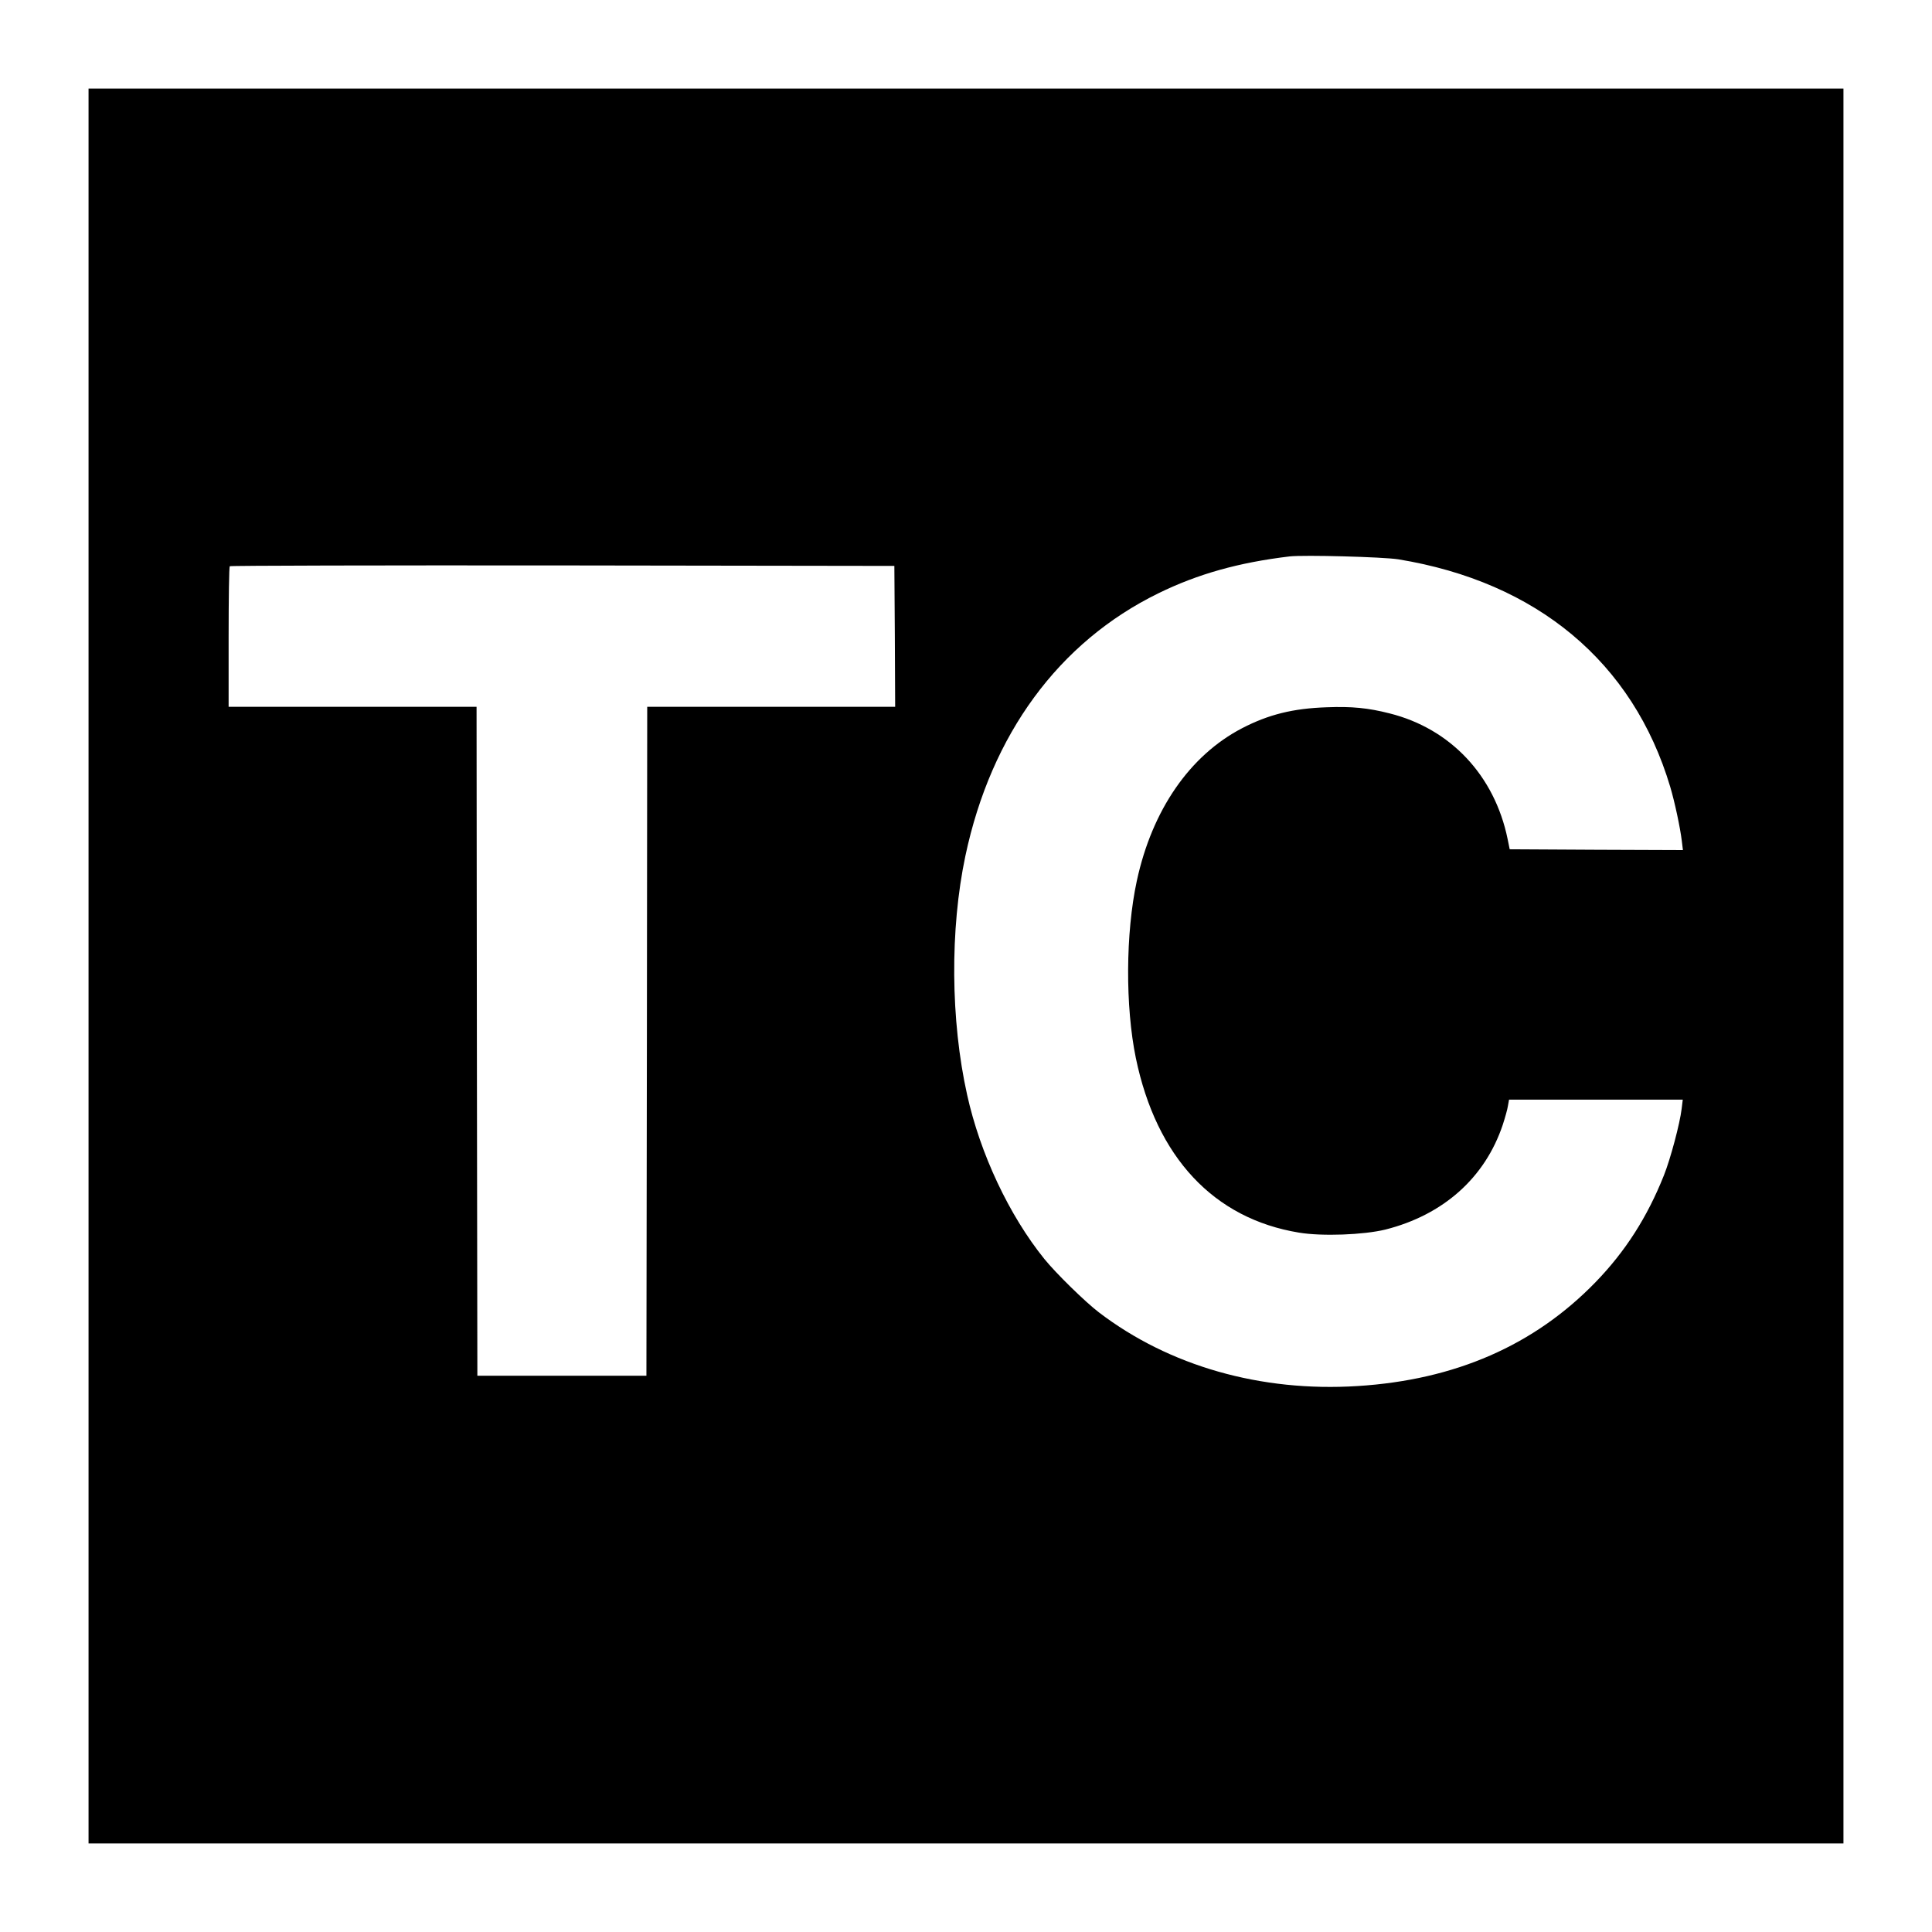
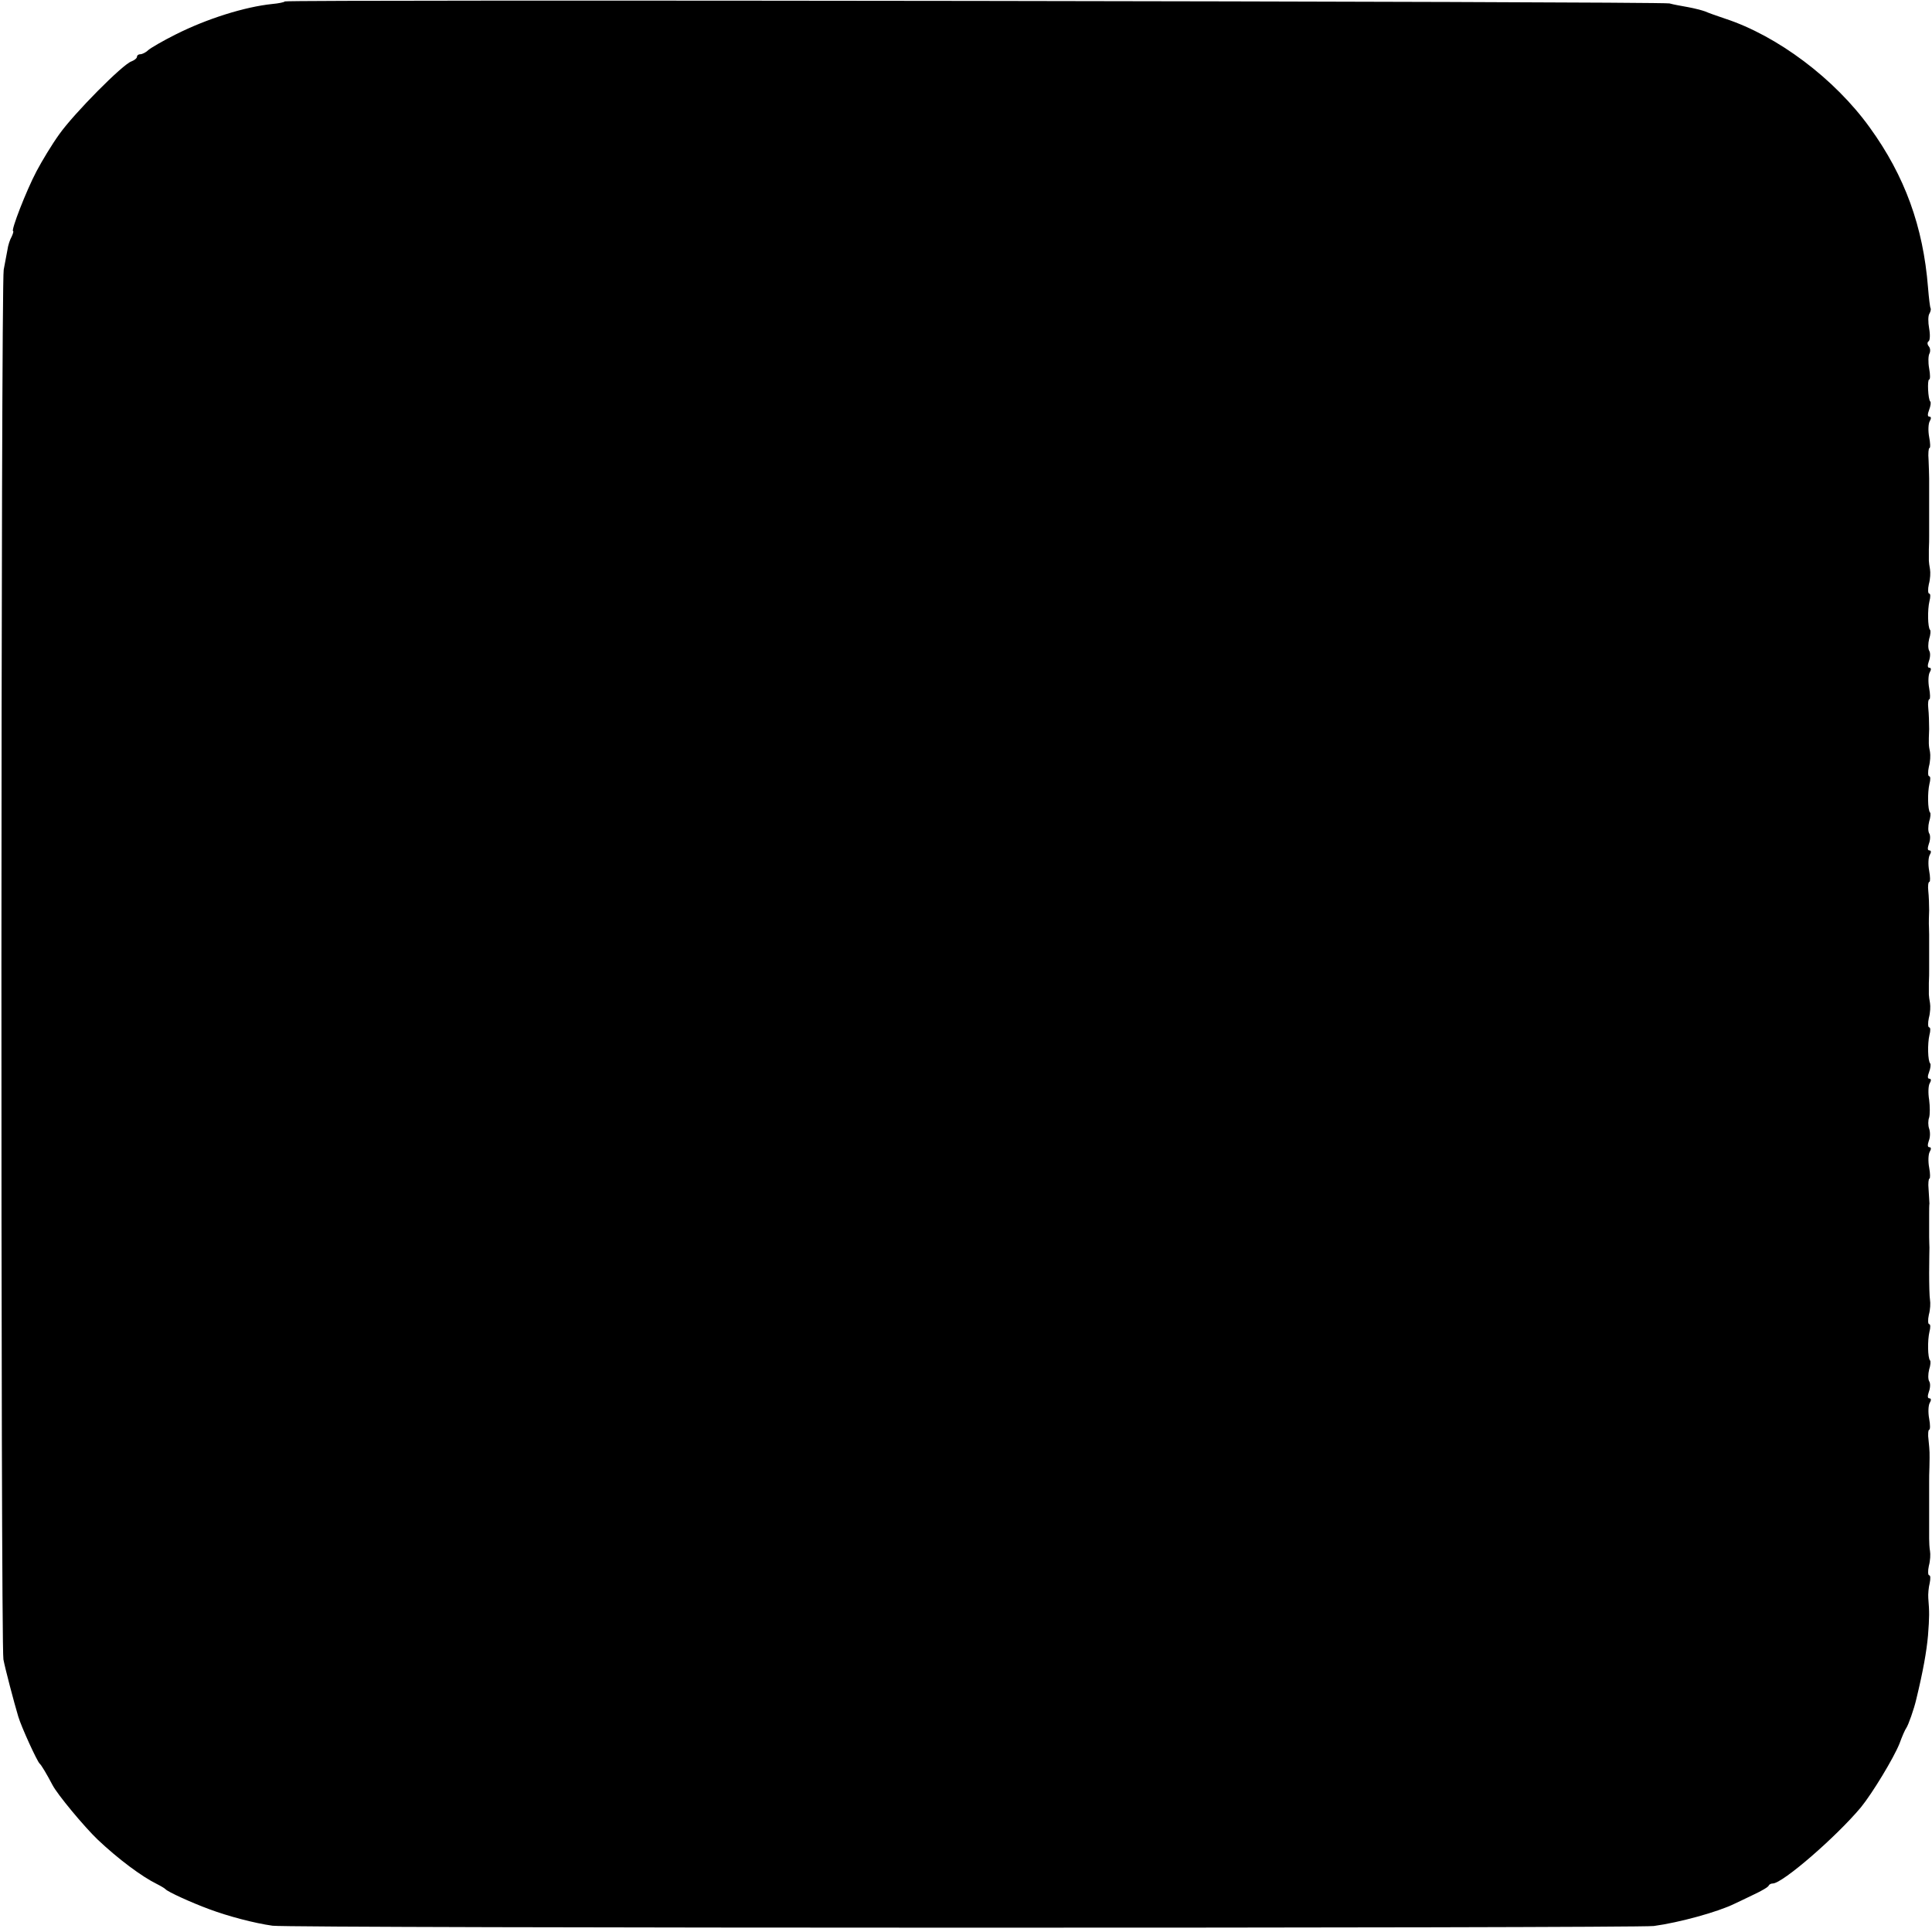
- <svg xmlns="http://www.w3.org/2000/svg" version="1.0" width="1200pt" height="1200pt" viewBox="0 0 1200 1200" preserveAspectRatio="xMidYMid meet">
-   <g transform="translate(0,1200) scale(0.1,-0.1)" fill="#000000" stroke="none">
-     <path d="M550 6000 l0 -5450 5450 0 5450 0 0 5450 0 5450 -5450 0 -5450 0 0 -5450z m8135 2526 c862 -141 1458 -639 1689 -1413 28 -94 62 -253 72 -336 l7 -57 -538 2 -538 3 -13 64 c-81 394 -354 685 -733 780 -133 34 -235 44 -390 38 -210 -7 -362 -45 -526 -130 -325 -169 -559 -508 -654 -948 -70 -324 -72 -781 -6 -1101 128 -617 484 -997 1013 -1084 144 -24 402 -14 537 19 360 91 619 322 729 651 14 43 29 96 32 117 l7 39 539 0 540 0 -7 -57 c-11 -92 -69 -310 -110 -413 -103 -259 -239 -472 -424 -663 -381 -393 -872 -608 -1479 -646 -600 -38 -1170 124 -1607 458 -84 64 -266 242 -338 331 -219 271 -399 654 -480 1020 -103 463 -107 1028 -11 1483 160 756 580 1329 1199 1632 245 120 498 191 815 229 90 10 579 -3 675 -18z m-3127 -478 l2 -438 -770 0 -770 0 -2 -2077 -3 -2078 -525 0 -525 0 -3 2078 -2 2077 -770 0 -770 0 0 433 c0 239 3 437 7 440 3 4 934 6 2067 5 l2061 -3 3 -437z" />
+ <svg xmlns="http://www.w3.org/2000/svg" version="1.0" width="677pt" height="677pt" viewBox="0 0 677 677" preserveAspectRatio="xMidYMid meet">
+   <g transform="translate(0,677) scale(0.1,-0.1)" fill="#000000" stroke="none">
+     <path d="M998 6765 c-2 -3 -22 -7 -44 -9 -97 -10 -230 -52 -339 -107 -44 -22 -87 -47 -96 -55 -8 -8 -21 -14 -27 -14 -7 0 -12 -4 -12 -9 0 -5 -9 -12 -19 -16 -30 -9 -202 -183 -253 -255 -26 -36 -61 -94 -80 -130 -36 -68 -91 -210 -82 -210 2 0 0 -8 -5 -19 -6 -10 -13 -31 -15 -47 -3 -16 -9 -47 -13 -69 -10 -51 -11 -4816 -1 -4870 6 -32 37 -150 52 -200 11 -37 66 -157 75 -165 6 -5 25 -37 45 -75 17 -33 111 -146 158 -191 73 -69 155 -130 208 -156 14 -7 27 -15 30 -18 7 -9 93 -48 153 -70 67 -25 158 -49 222 -58 62 -9 4771 -9 4840 -1 89 12 224 49 283 78 9 4 40 19 67 32 28 13 52 27 53 32 2 4 8 7 14 7 34 0 222 163 309 267 40 49 115 173 135 223 9 25 20 50 24 55 7 10 27 66 35 101 24 99 36 167 41 223 5 65 5 82 1 131 -1 14 1 37 5 53 3 15 3 27 -2 27 -4 0 -5 15 -1 33 5 18 6 41 4 52 -2 11 -3 30 -3 43 0 12 0 29 0 37 0 8 0 26 0 40 0 14 0 32 0 40 0 8 0 26 0 40 0 14 0 33 0 43 0 9 0 33 1 52 1 52 1 52 -3 93 -3 20 -1 37 2 37 4 0 4 18 0 39 -4 21 -3 46 2 55 6 10 5 16 -1 16 -7 0 -7 8 -2 23 5 13 6 30 1 37 -4 7 -4 25 0 41 5 15 6 30 3 32 -8 9 -9 70 -2 100 4 15 4 27 -1 27 -4 0 -5 15 -1 33 5 18 6 41 4 52 -2 11 -3 54 -3 95 0 41 1 81 1 88 0 6 -1 23 -1 37 0 14 0 32 0 40 0 8 0 26 0 40 0 14 0 31 1 38 0 6 -2 29 -3 50 -2 20 0 37 3 37 3 0 3 18 -1 39 -4 21 -3 46 2 55 6 10 5 16 -1 16 -7 0 -7 8 -2 23 5 12 5 31 1 42 -4 11 -4 29 0 39 3 11 3 38 0 62 -4 23 -3 50 2 58 6 10 5 16 -1 16 -7 0 -7 8 -1 24 5 13 6 26 4 29 -9 9 -10 70 -3 100 4 15 4 27 -1 27 -4 0 -5 15 -1 33 5 18 6 41 4 52 -2 11 -4 25 -4 30 0 6 0 24 0 40 1 17 1 38 1 48 0 9 0 28 0 42 0 14 0 32 0 40 0 8 0 26 0 40 0 14 -1 31 -1 38 0 6 0 28 1 47 0 19 -1 50 -3 68 -2 17 0 32 4 32 3 0 3 18 -1 39 -4 21 -3 46 2 55 6 10 5 16 -1 16 -7 0 -7 8 -2 23 5 13 6 30 1 37 -4 7 -4 25 0 41 5 15 6 30 3 32 -8 9 -9 70 -2 100 4 15 4 27 -1 27 -4 0 -5 15 -1 33 5 18 6 41 4 52 -5 24 -5 28 -3 80 0 22 -1 55 -3 73 -2 17 0 32 4 32 3 0 3 18 -1 39 -4 21 -3 46 2 55 6 10 5 16 -1 16 -7 0 -7 8 -2 23 5 13 6 30 1 37 -4 7 -4 25 0 41 5 15 6 30 3 32 -8 9 -9 70 -2 100 4 15 4 27 -1 27 -4 0 -5 15 -1 33 5 18 6 41 4 52 -2 11 -4 25 -4 30 0 6 0 24 0 40 1 17 1 38 1 48 0 9 0 28 0 42 0 14 0 32 0 40 0 8 0 26 0 40 0 14 0 32 0 40 0 8 0 25 0 38 0 12 -1 41 -2 65 -2 23 0 42 3 42 4 0 3 18 -1 39 -4 21 -3 46 2 55 6 10 5 16 -1 16 -7 0 -7 8 -1 24 5 13 7 26 4 29 -8 7 -11 77 -4 77 4 0 4 18 0 39 -4 22 -3 45 1 52 4 8 3 19 -2 25 -6 7 -6 15 -1 18 5 3 6 23 2 45 -4 22 -4 45 1 52 4 7 6 16 4 19 -2 3 -6 36 -9 73 -17 213 -81 390 -204 560 -123 171 -324 322 -508 382 -27 9 -58 20 -69 25 -11 4 -38 11 -60 15 -22 4 -51 9 -65 13 -29 7 -4844 14 -4852 7z" />
  </g>
</svg>
